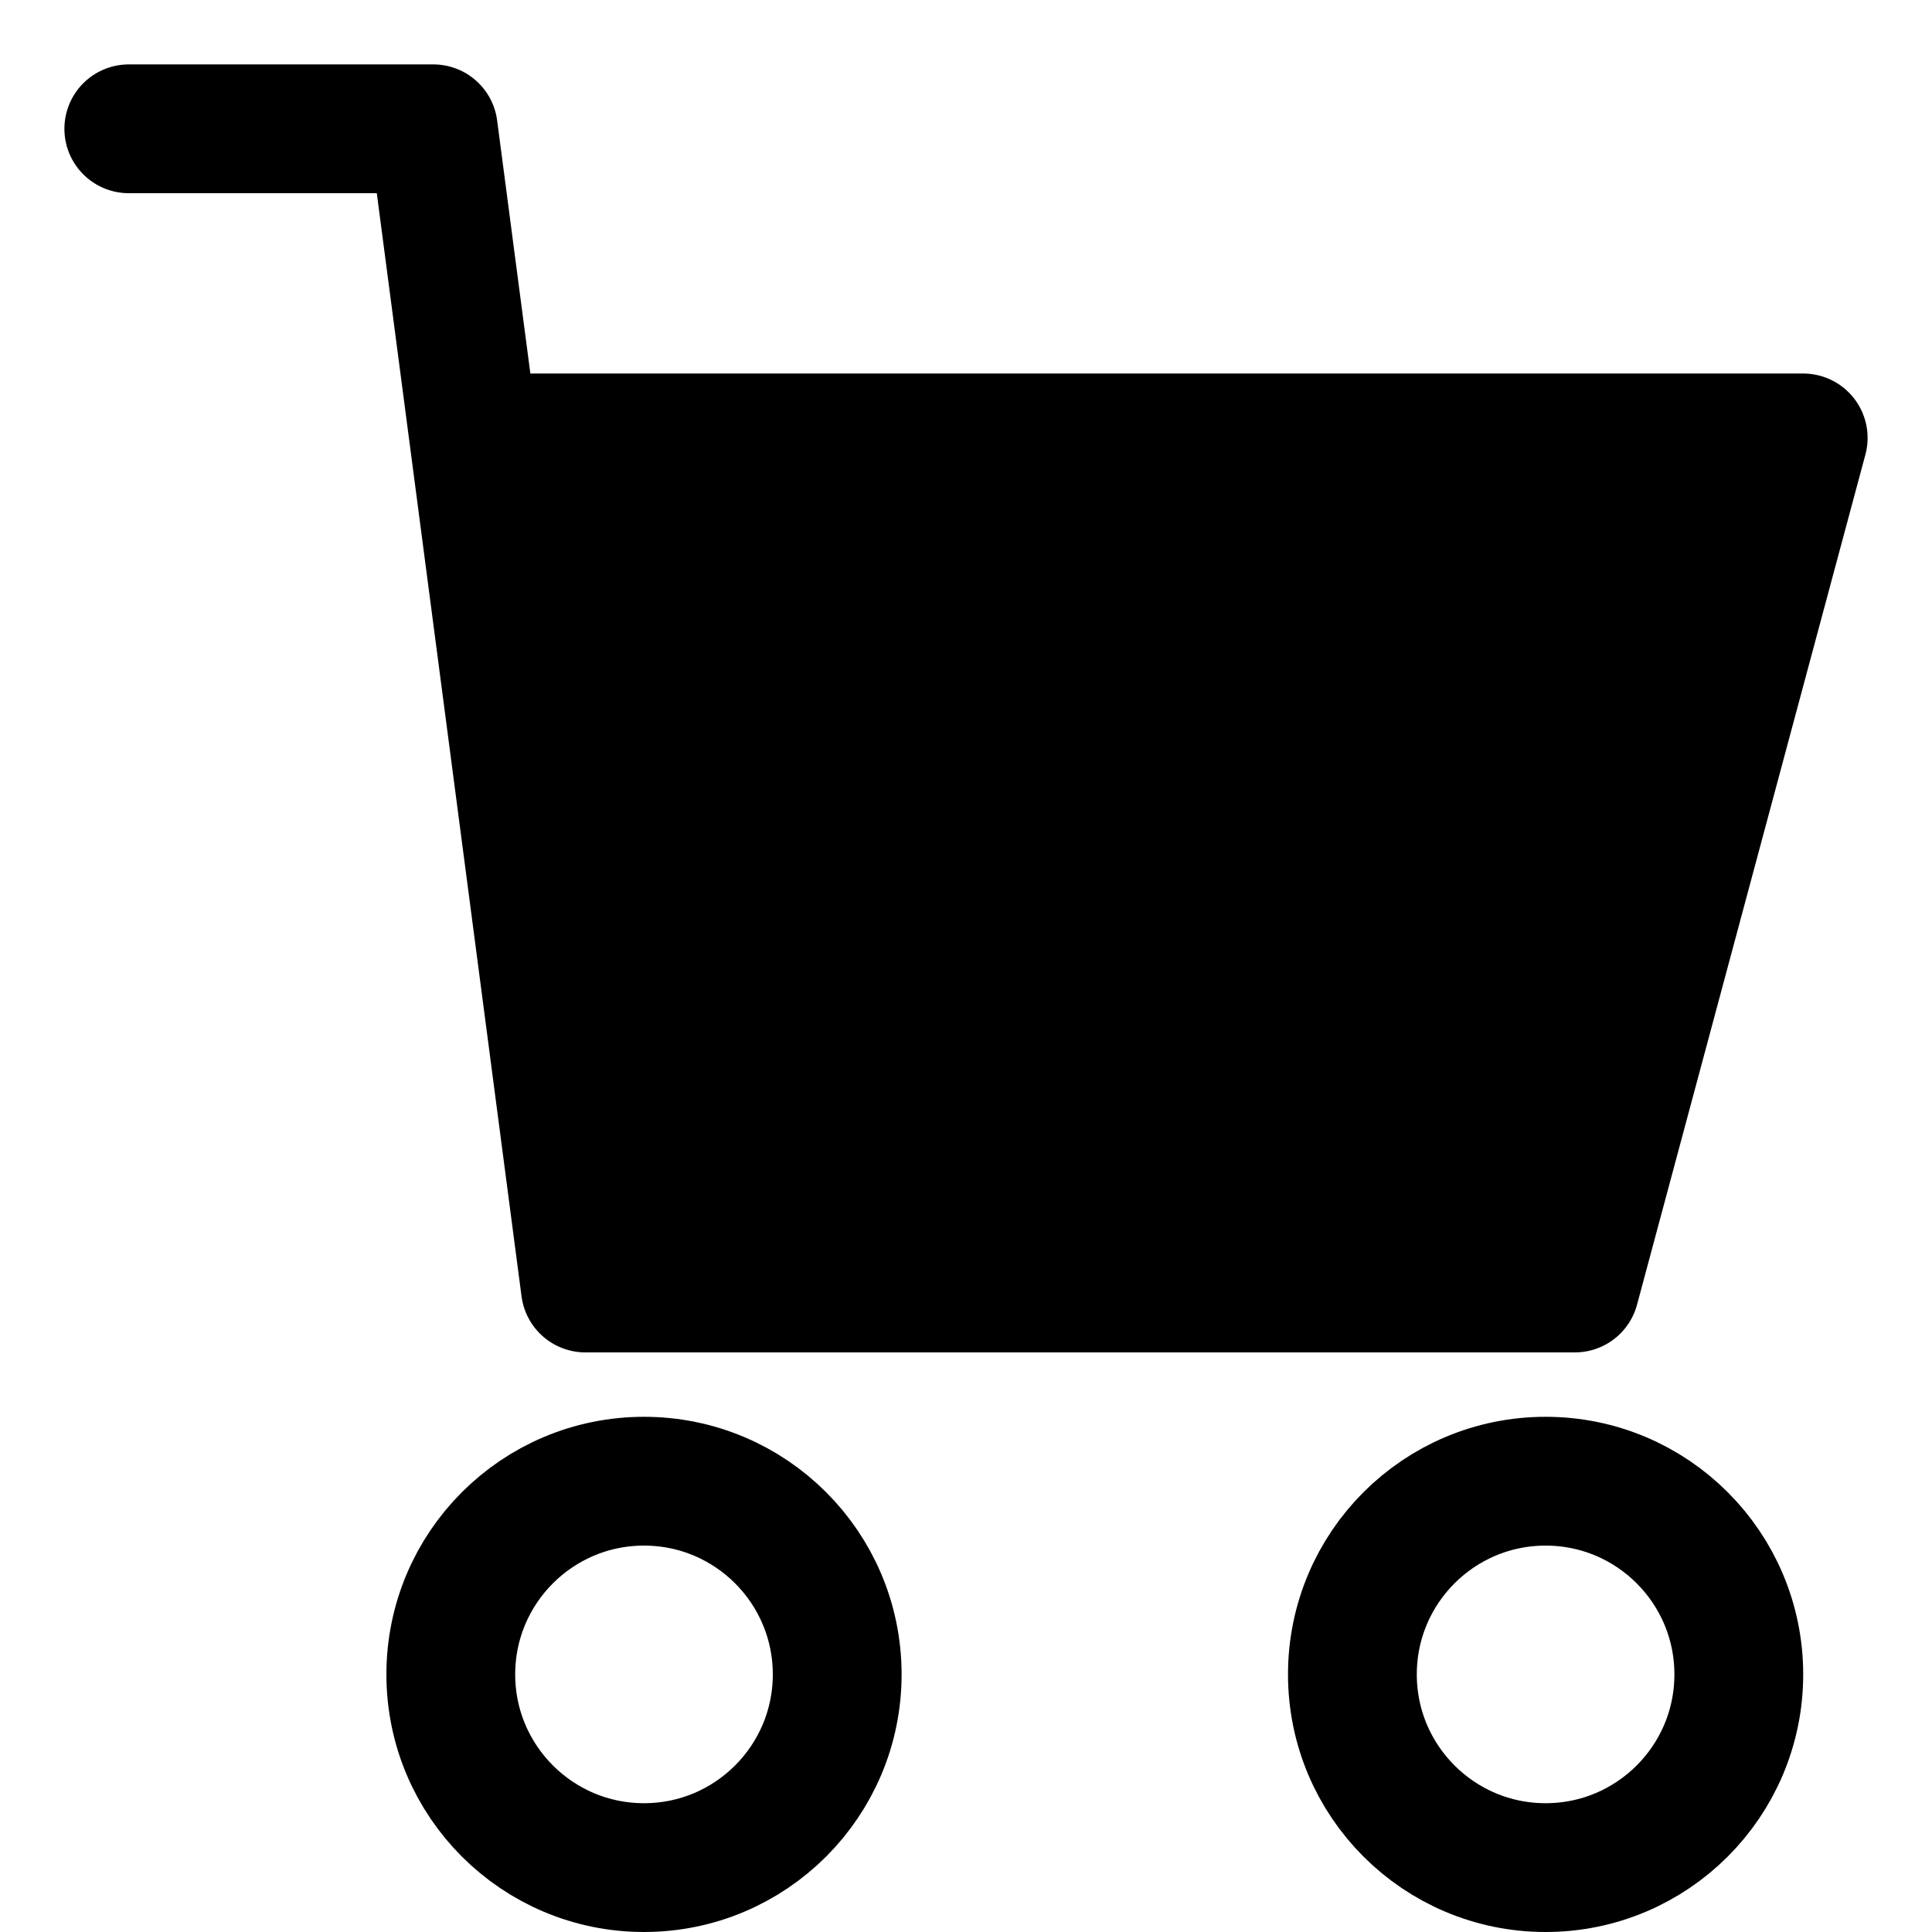
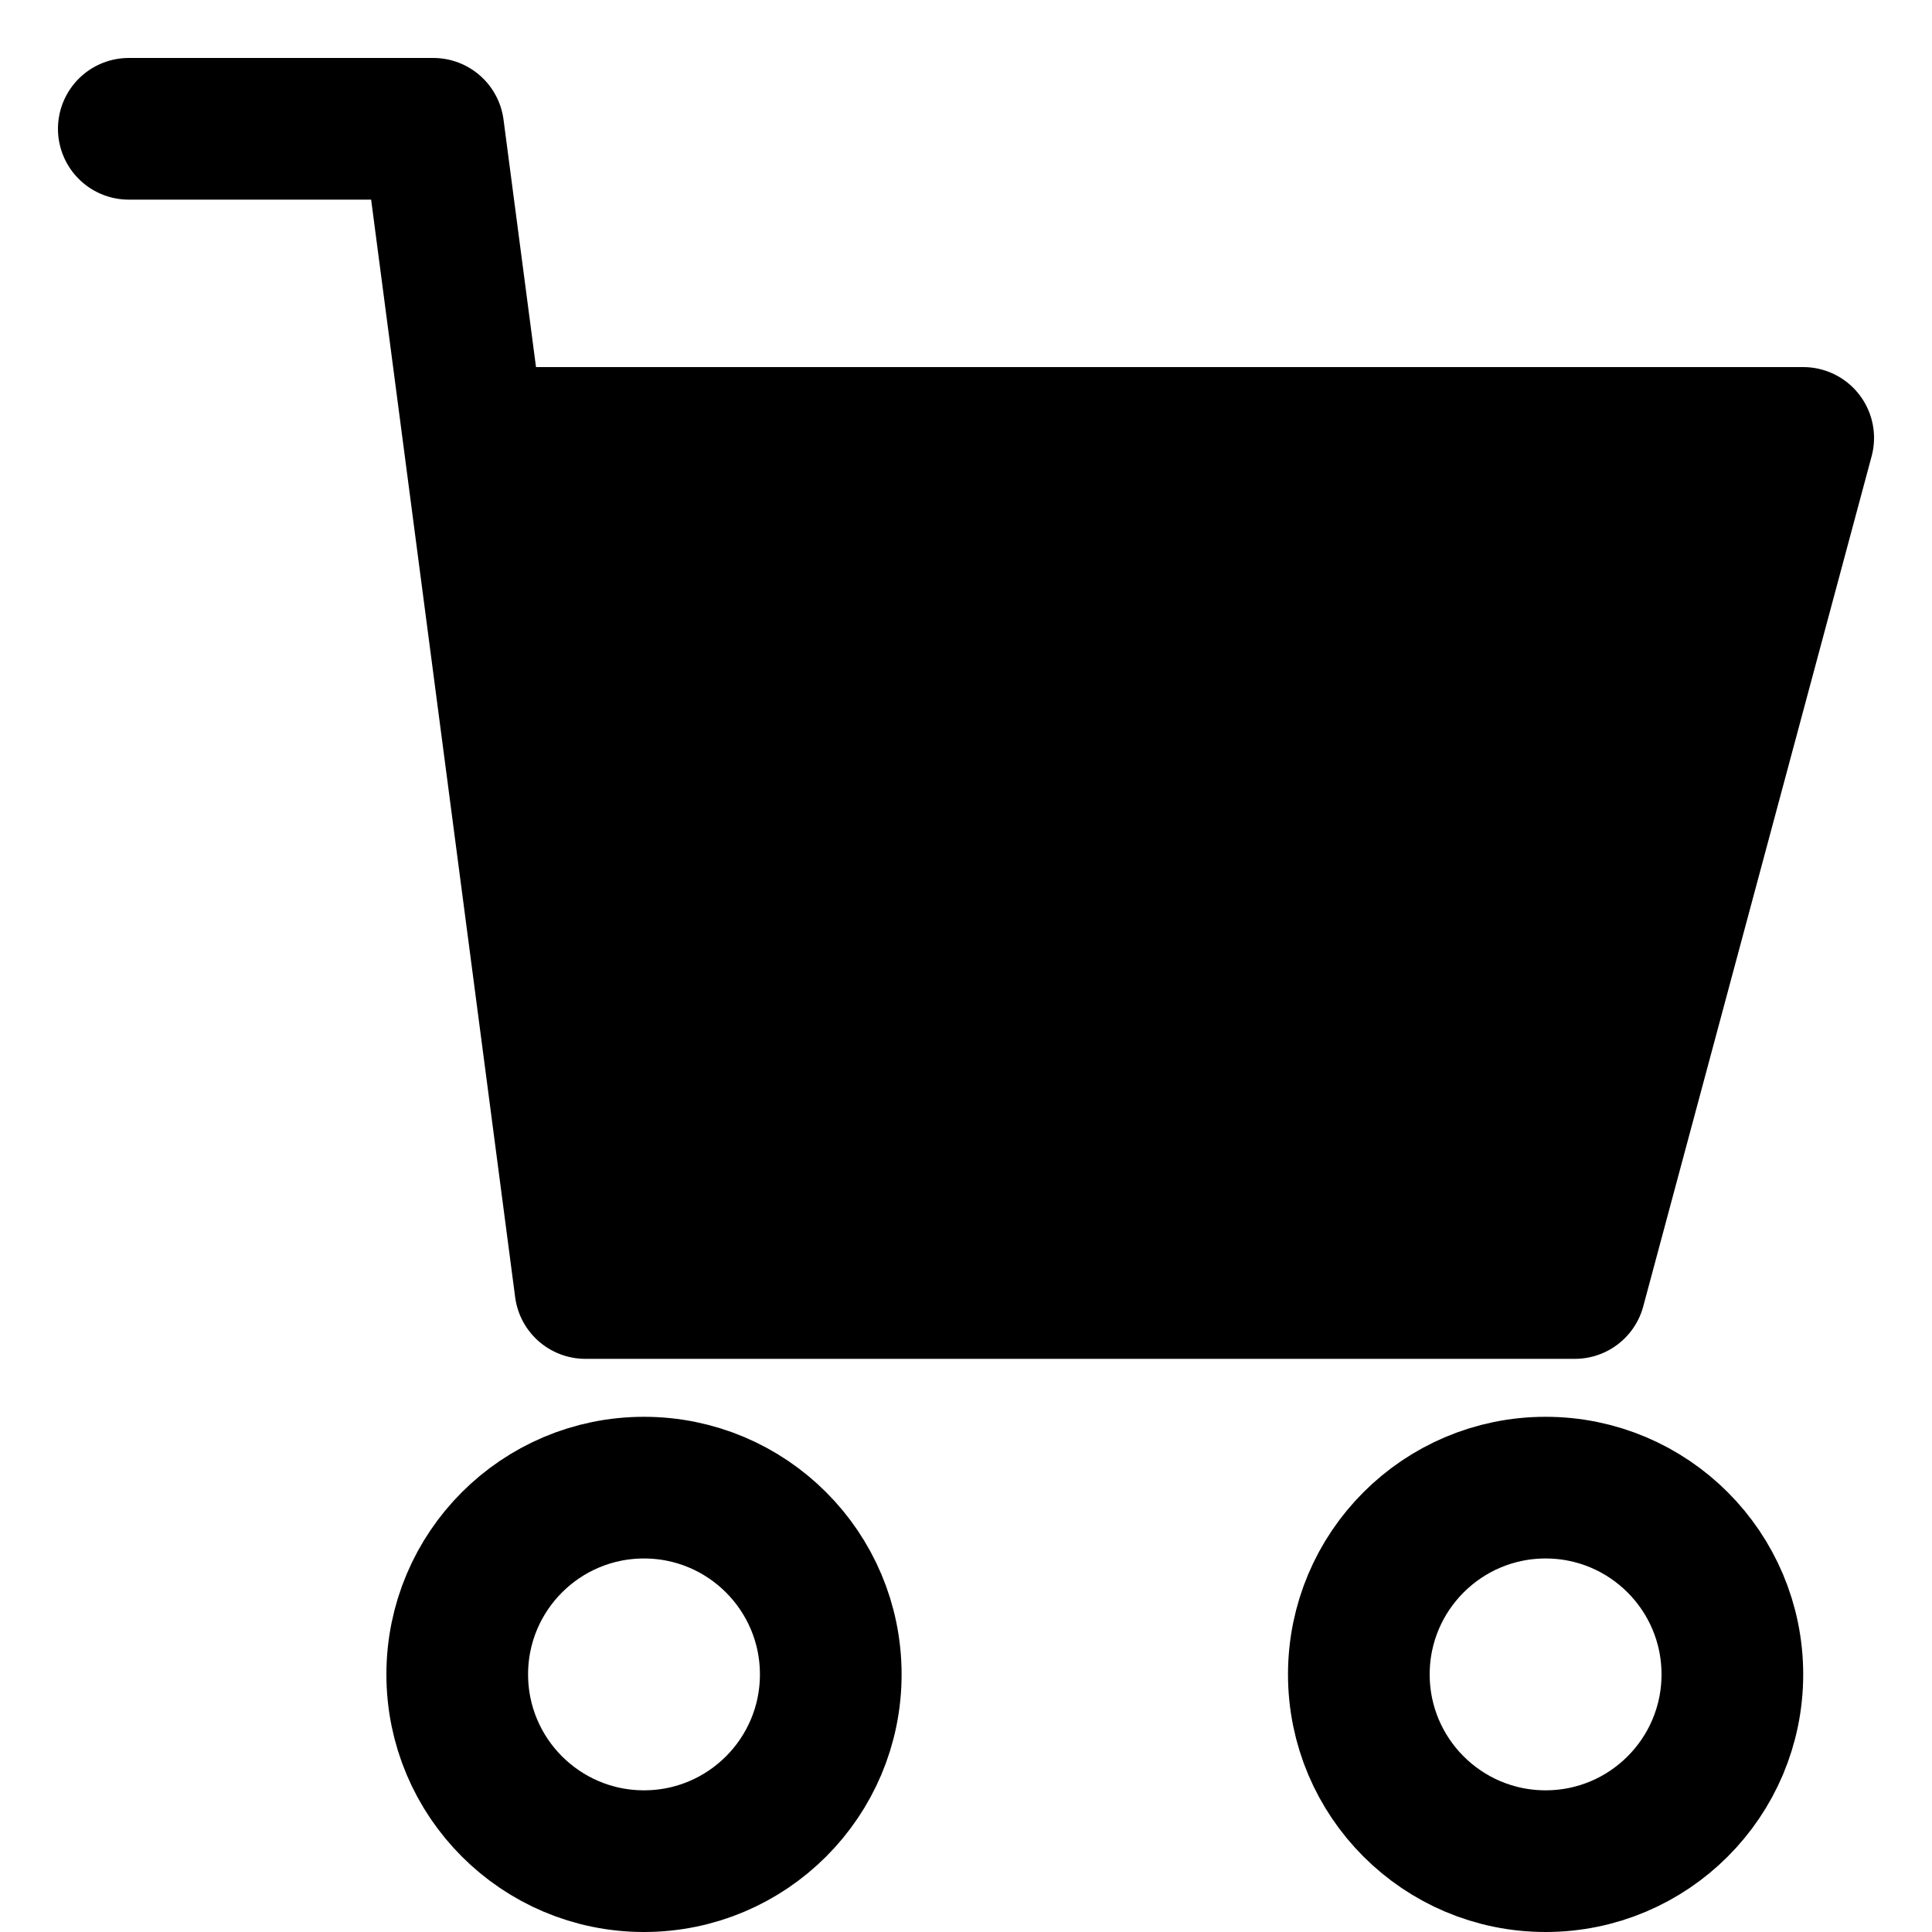
<svg xmlns="http://www.w3.org/2000/svg" width="15" height="15" viewBox="0 0 15 15" fill="none">
  <path d="M12.227 10H4.545L3.679 3.4H14L12.227 10Z" fill="black" />
-   <path d="M1 1H3.364L3.679 3.4M3.679 3.4L4.545 10H12.227L14 3.4H3.679Z" stroke="black" stroke-linecap="round" stroke-linejoin="round" />
-   <circle cx="5" cy="13" r="1.5" stroke="black" />
-   <circle cx="12" cy="13" r="1.5" stroke="black" />
+   <path d="M1 1H3.364L3.679 3.4M3.679 3.4L4.545 10H12.227L14 3.4H3.679Z" stroke="black" stroke-width="1.1" stroke-linecap="round" stroke-linejoin="round" />
+   <circle cx="5" cy="13" r="1.45" stroke="black" stroke-width="1.1" />
+   <circle cx="12" cy="13" r="1.45" stroke="black" stroke-width="1.1" />
</svg>
